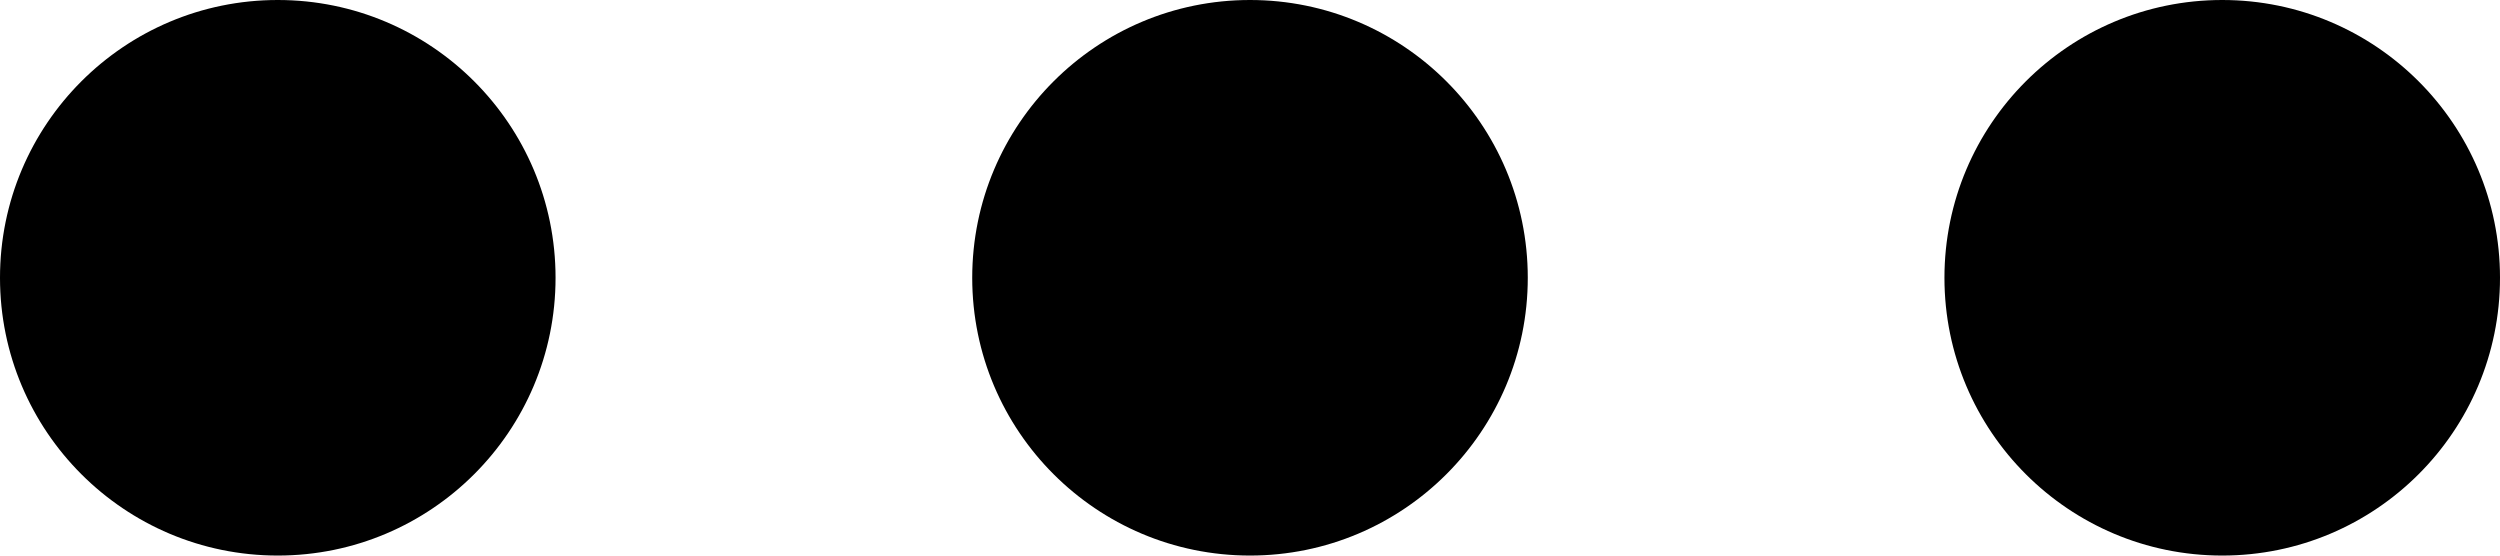
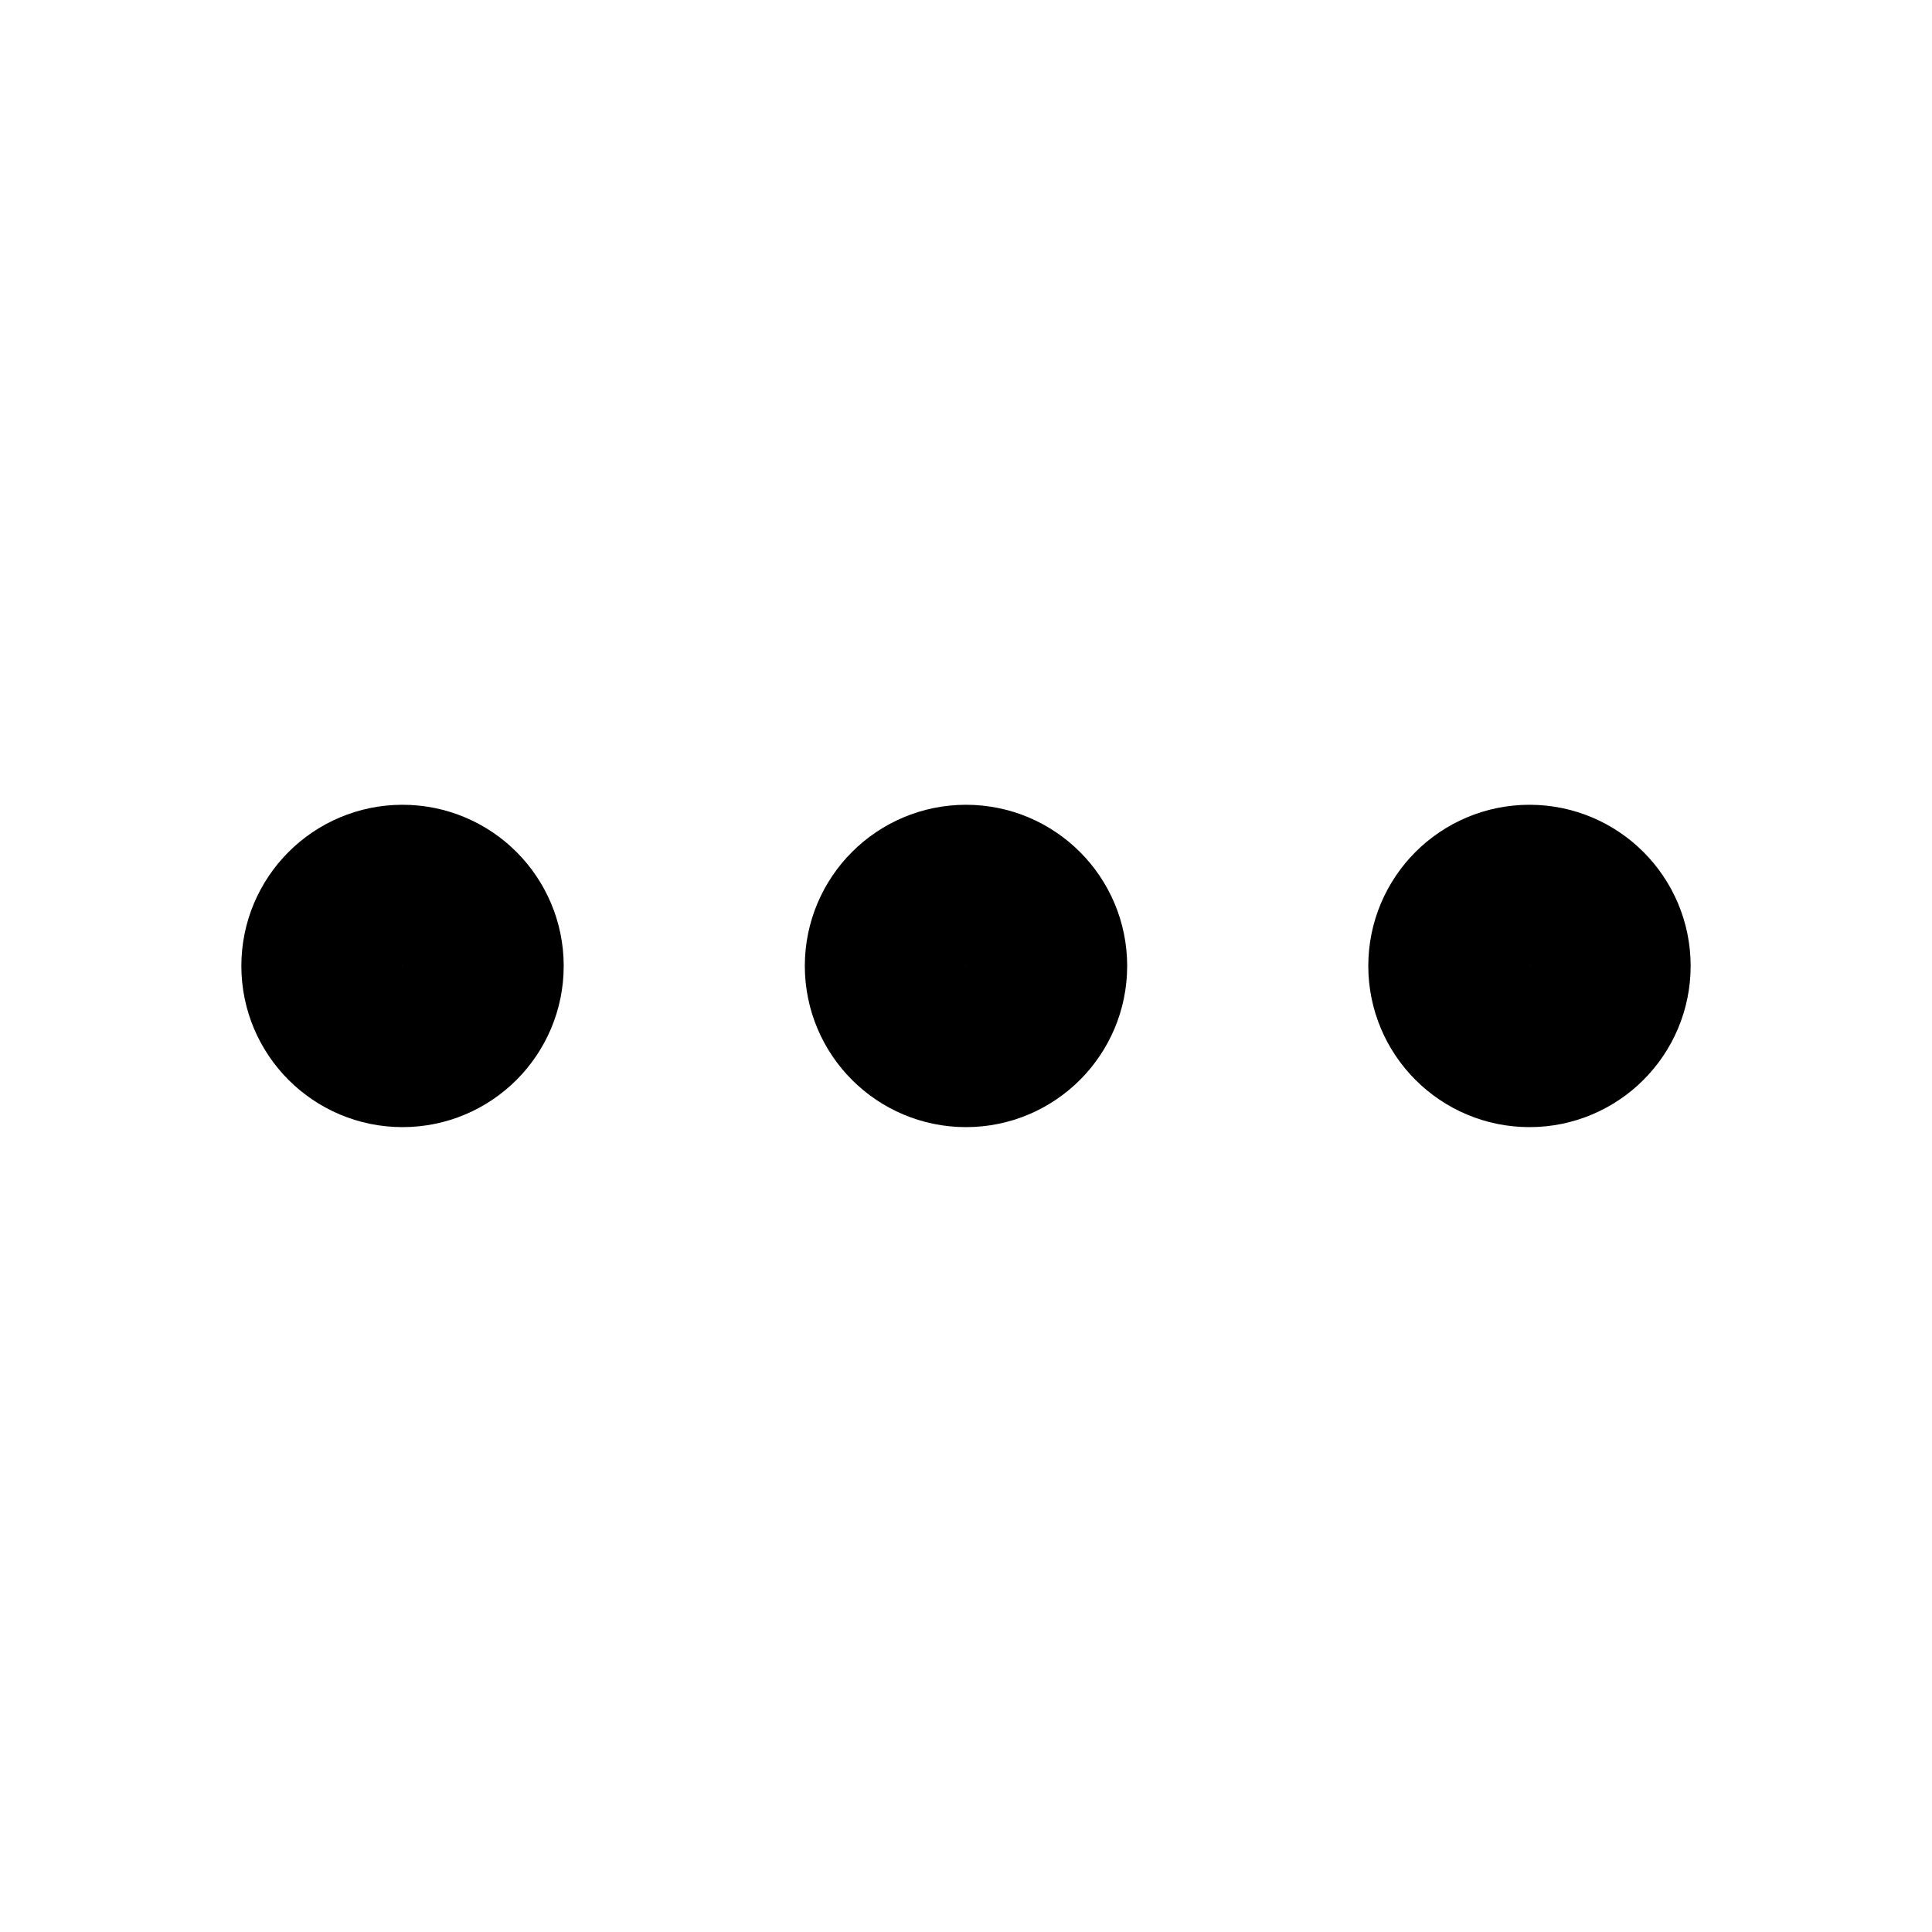
- <svg xmlns="http://www.w3.org/2000/svg" viewBox="0 0 18 4" fill="none">
-   <circle cx="2" cy="2" r="2" fill="currentColor" />
-   <circle cx="9" cy="2" r="2" fill="currentColor" />
-   <circle cx="16" cy="2" r="2" fill="currentColor" />
+ <svg xmlns="http://www.w3.org/2000/svg" viewBox="0 0 20 20" fill="none">
+   <path d="M10 10.833a.833.833 0 1 0 0-1.667.833.833 0 0 0 0 1.667Zm5.833 0a.833.833 0 1 0 0-1.667.833.833 0 0 0 0 1.667Zm-11.666 0a.833.833 0 1 0 0-1.667.833.833 0 0 0 0 1.667Z" stroke="currentColor" stroke-width="1.67" stroke-linecap="round" stroke-linejoin="round" />
</svg>
